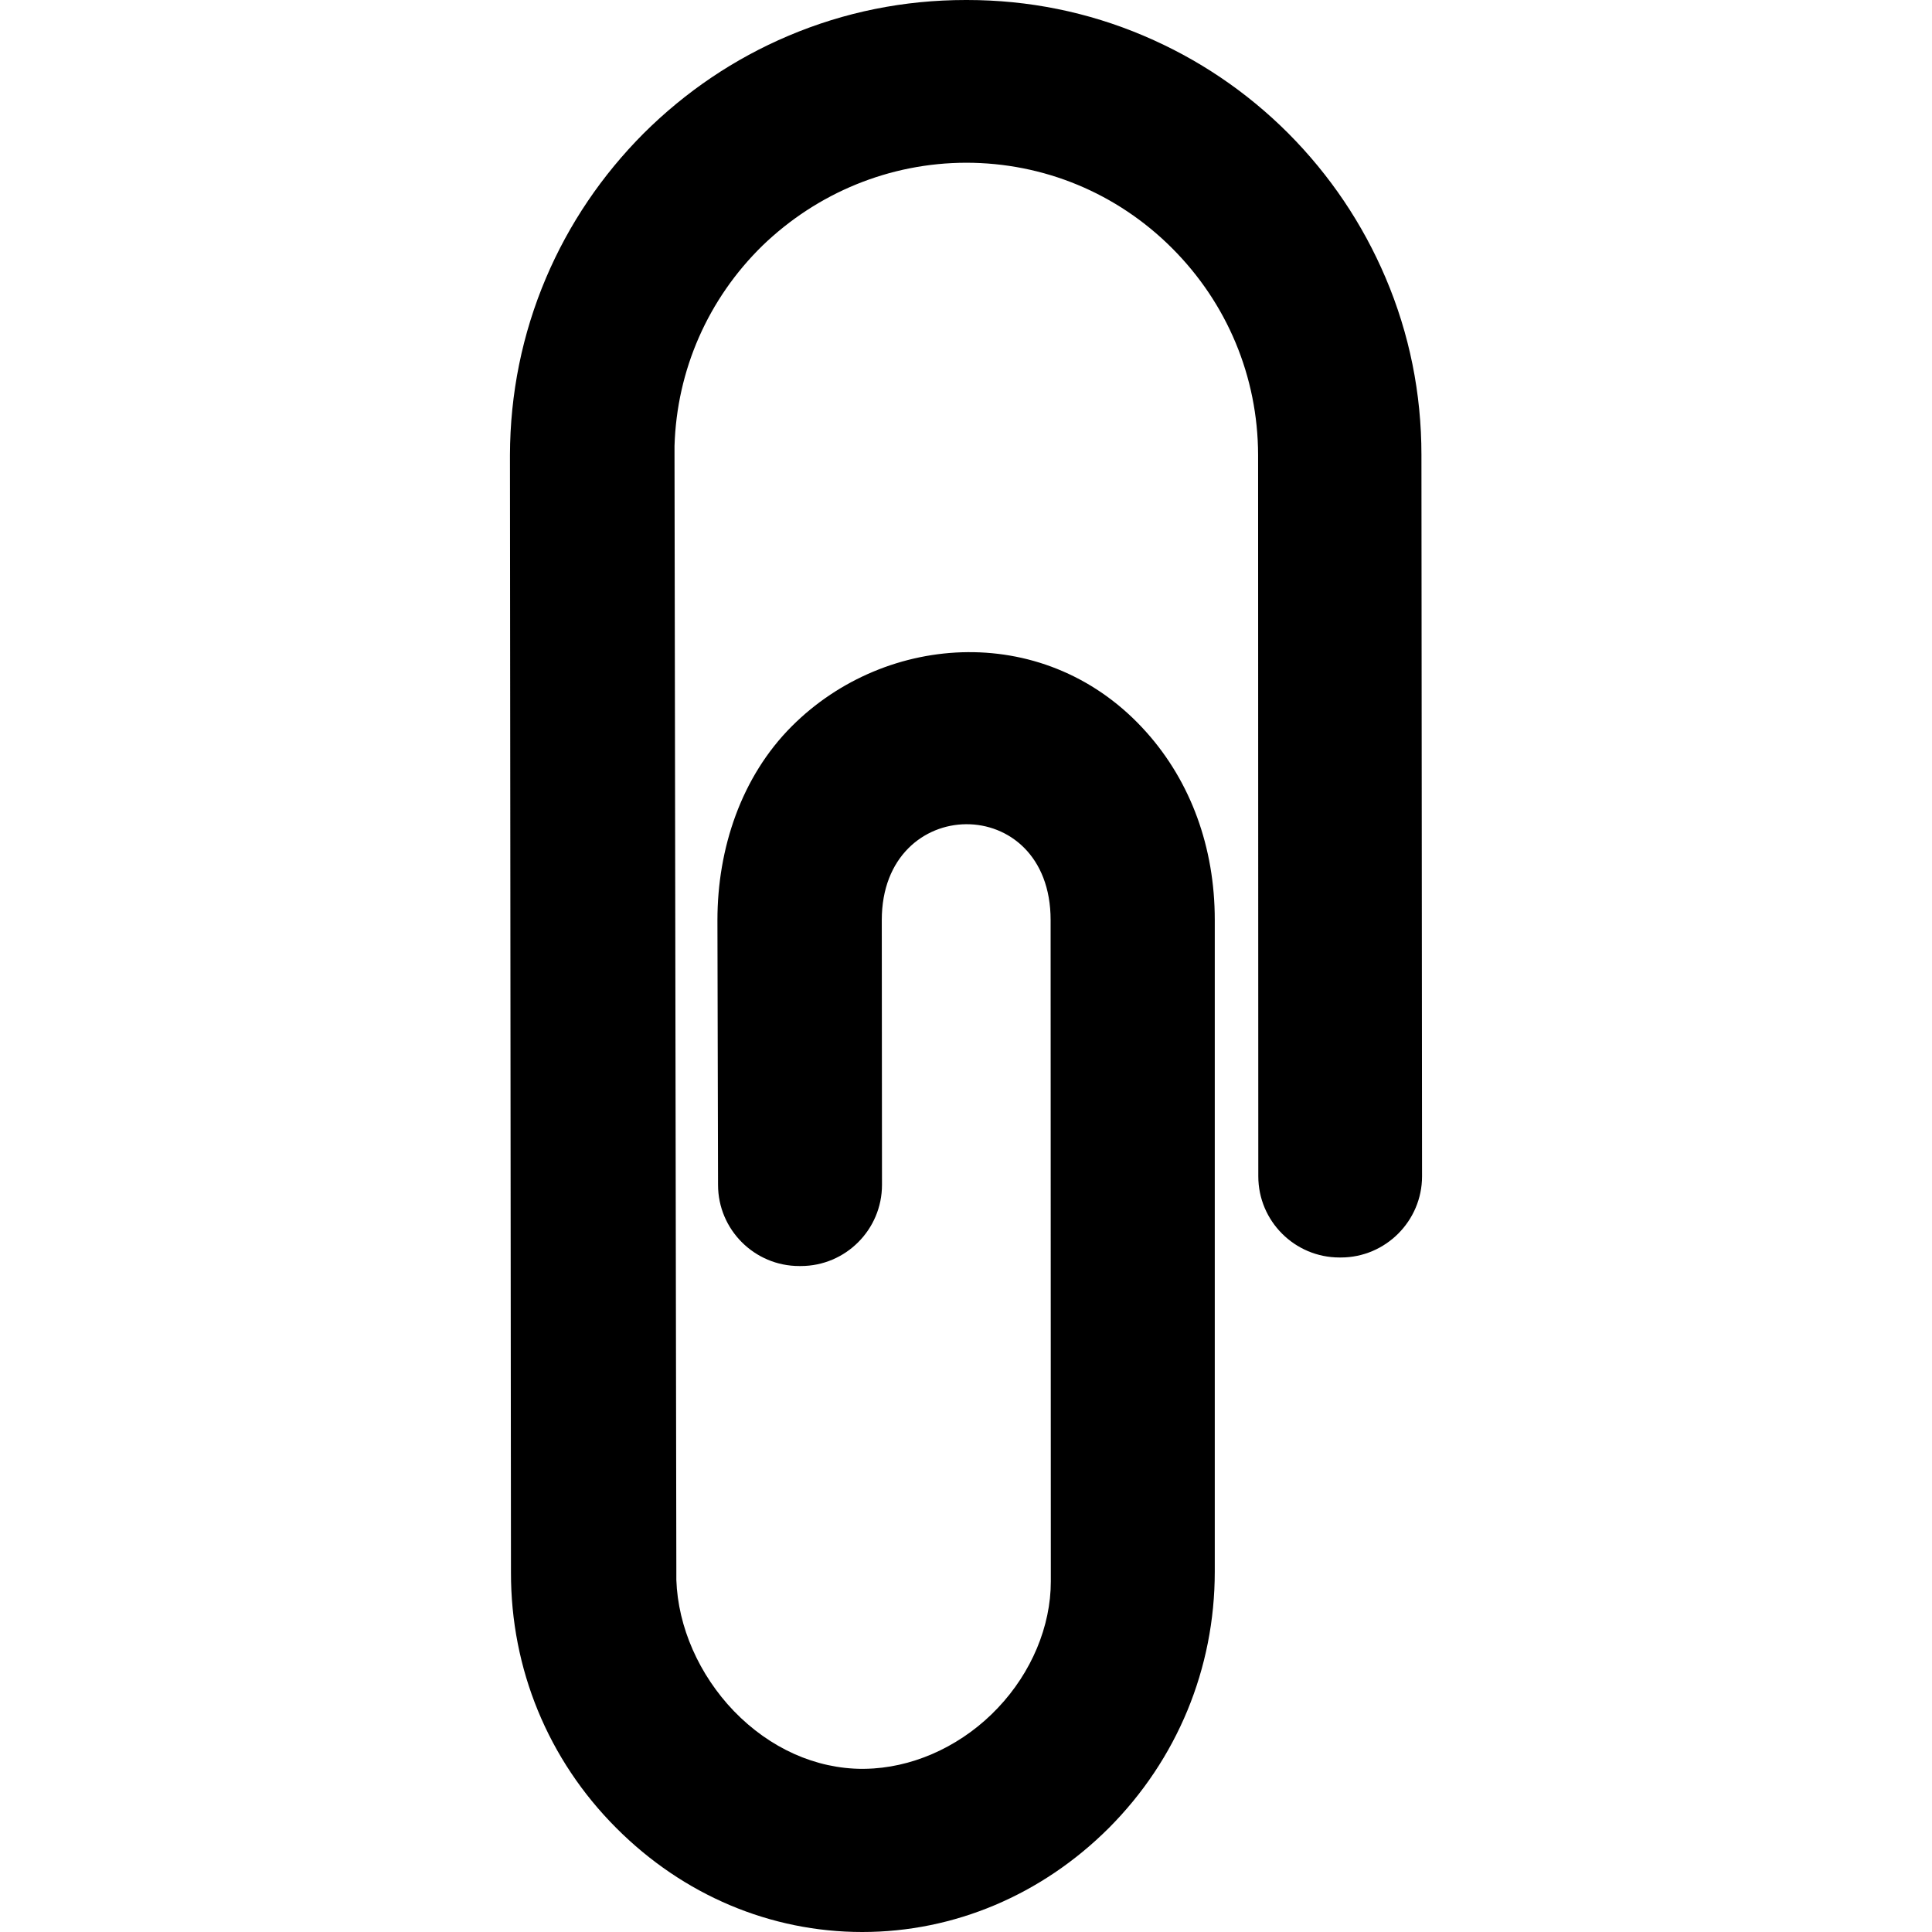
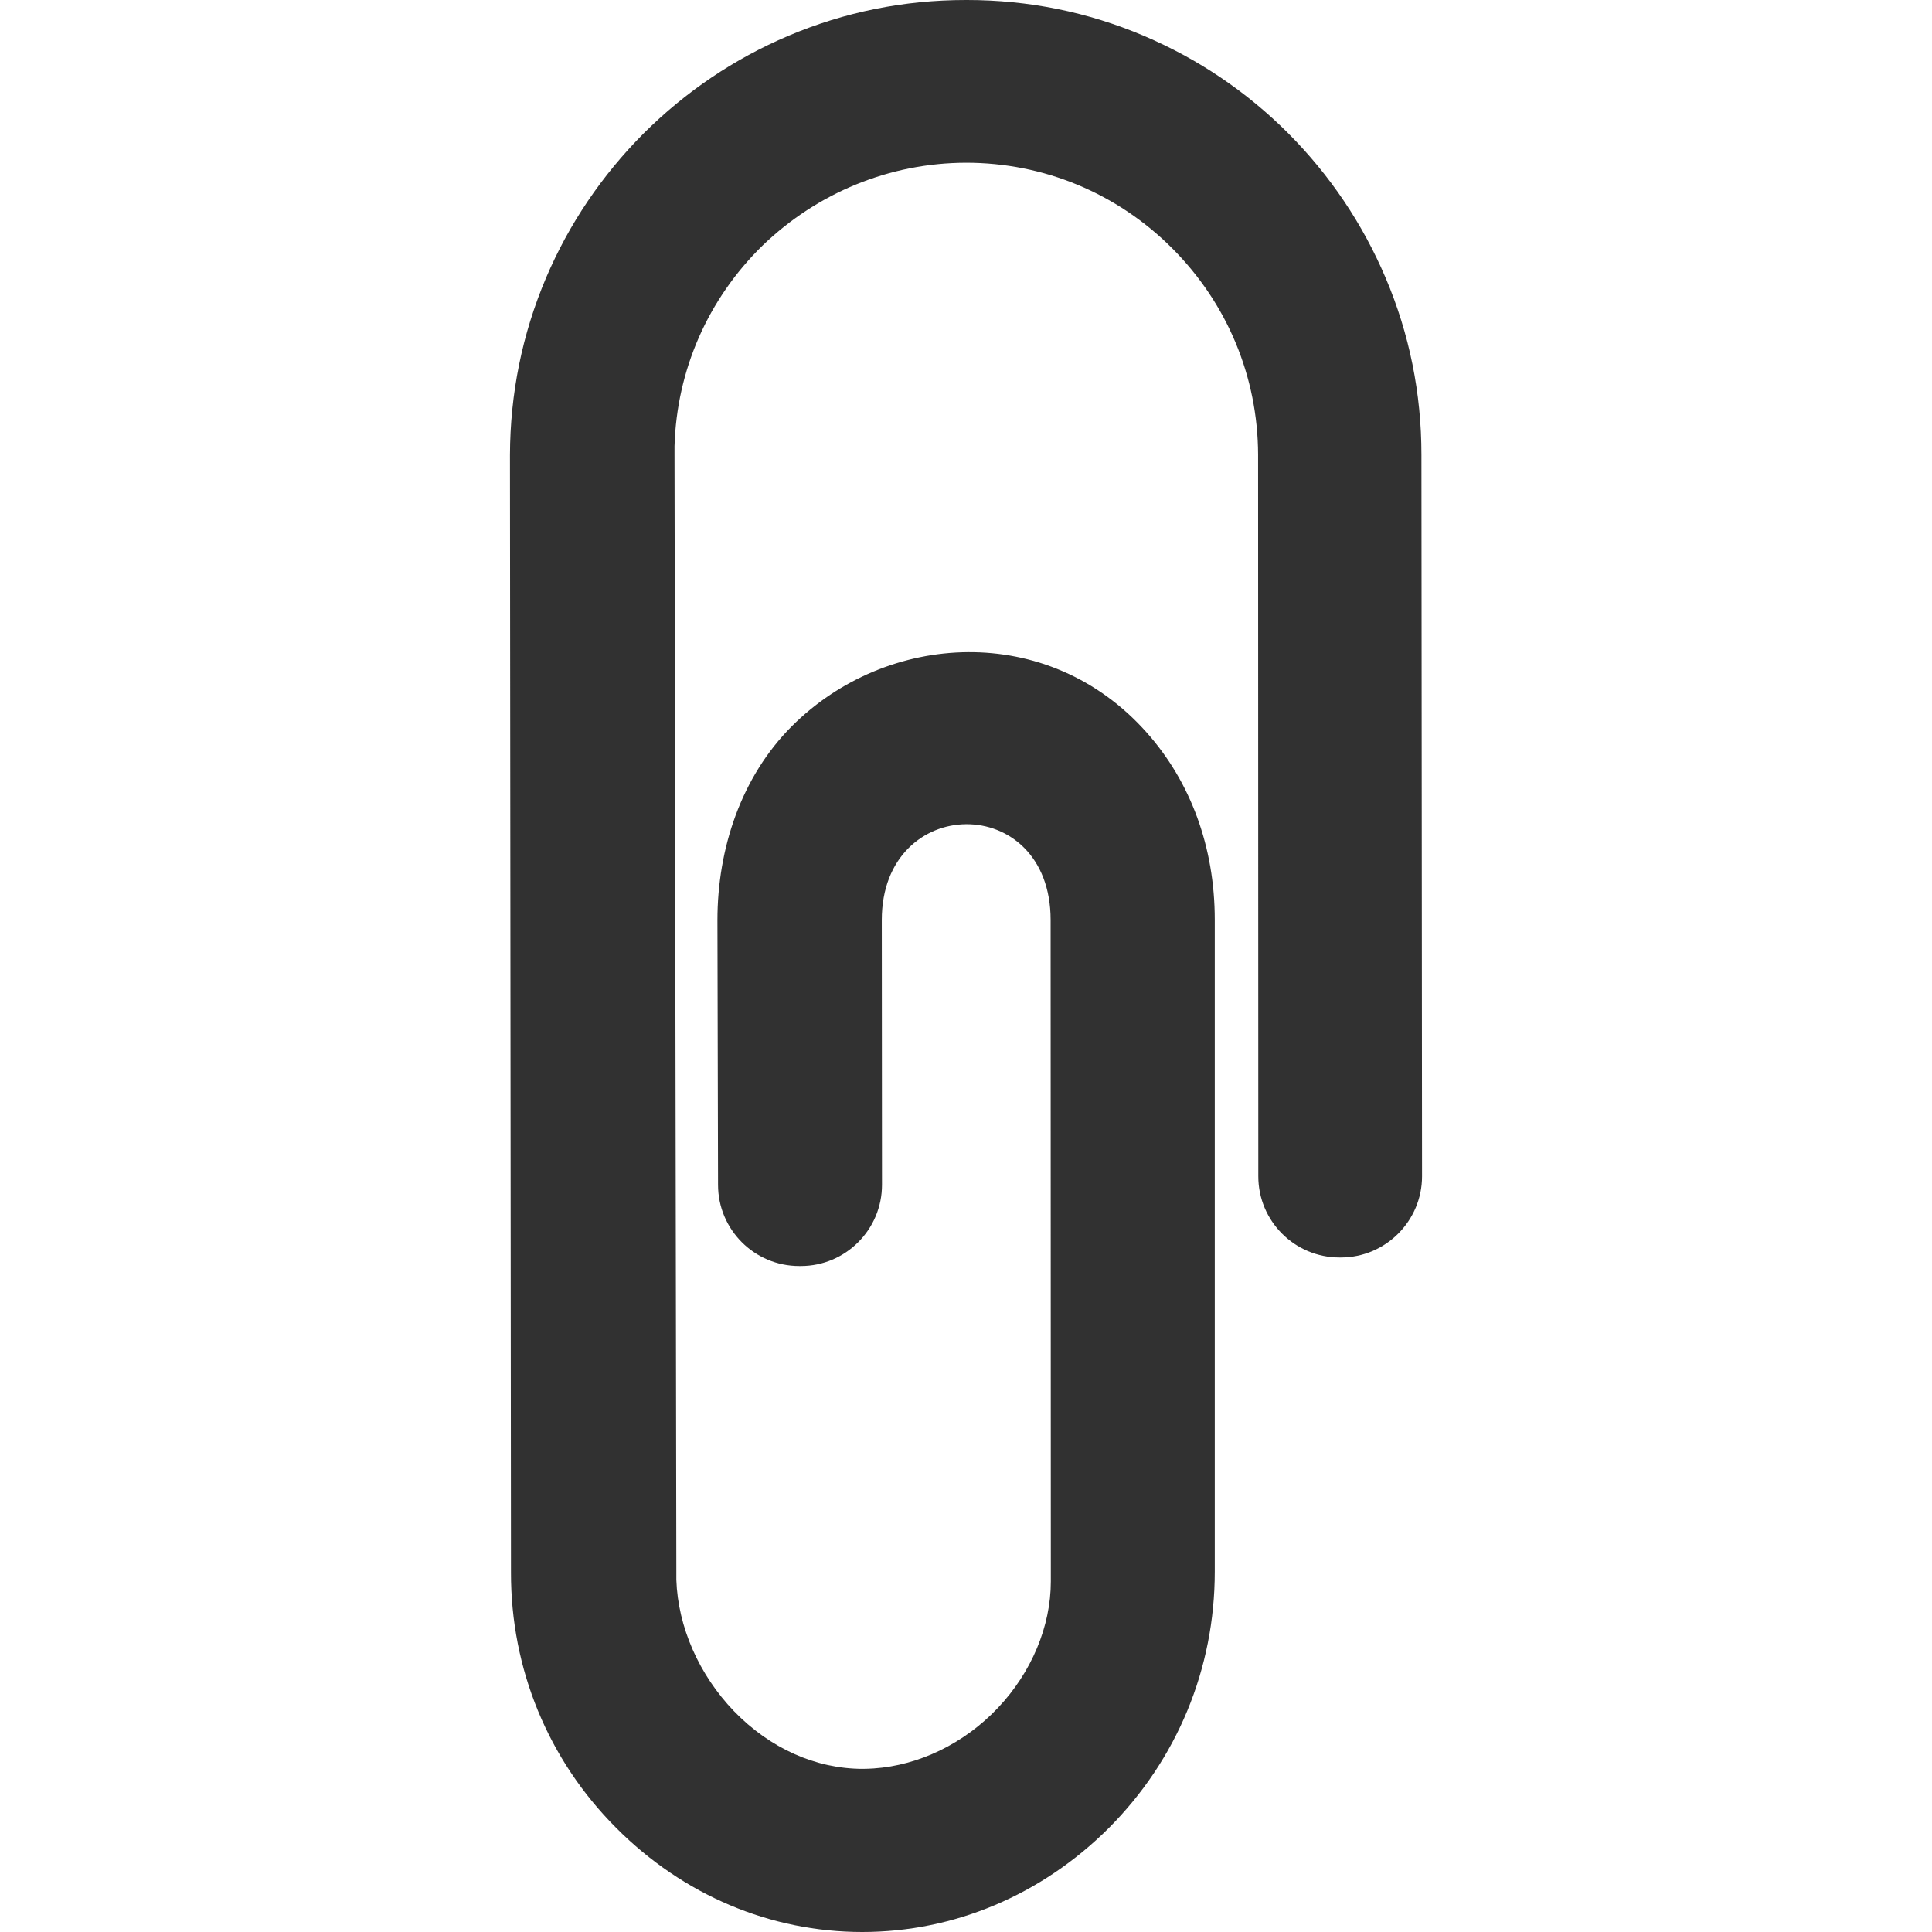
- <svg xmlns="http://www.w3.org/2000/svg" fill="#000000" version="1.1" id="Capa_1" width="800px" height="800px" viewBox="0 0 949.801 949.801" xml:space="preserve">
+ <svg xmlns="http://www.w3.org/2000/svg" fill="#313131" version="1.1" id="Capa_1" width="800px" height="800px" viewBox="0 0 949.801 949.801" xml:space="preserve">
  <g>
    <path d="M474.9,80c38.2,0,74.2,14.9,101.3,42c27.101,27.1,42.2,63.2,42.3,101.6l0.101,354.701c0,22,17.899,39.898,39.899,39.898   h0.7c22,0,39.9-18,39.9-39.898l-0.3-354.701c0-30.2-5.9-59.5-17.601-87c-11.3-26.6-27.399-50.5-47.899-71.1   c-20.5-20.5-44.4-36.6-71-47.9C534.801,5.9,505.5,0,475.4,0h-0.6c-30.301,0-59.601,5.9-87.2,17.6c-26.7,11.3-50.601,27.5-71.2,48   c-20.5,20.6-36.7,44.5-48,71.1c-11.7,27.6-17.6,56.8-17.7,87l0.5,549.3c-0.1,47.4,18.2,92.1,51.8,125.699   c32.9,33,75.801,51.102,120.9,51.102c45.2,0,88.2-18.201,121.2-51.102c33.6-33.699,52.1-78.398,52.1-126V452.2   c0-35.8-11.899-67.8-33.399-92c-48.601-54.8-128-49.7-174.5-3.2c-24.9,24.9-36.601,60.1-36.601,95.4l0.3,130.1   c0,22,17.9,39.9,39.9,39.9h0.8c22,0,39.9-17.9,39.9-39.9v-1.1c0-10.801-0.101-128.201-0.101-129.1c0-62.3,83-63.3,83,0   l0.101,320.399v4.801c0,22-9.5,44.699-26,62.1C474.101,857.1,451.8,867.9,429.5,869.4c-1.8,0.1-3.5,0.199-5.3,0.199   c-23.2,0-45.7-10.1-63.4-28.4c-17.1-17.799-27.5-41.299-28.3-64.5v-4.398L331.601,223.4v-4.1C332.7,182,348,147,374.9,120.7   C401.9,94.7,437.4,80.1,474.9,80z" />
  </g>
</svg>
